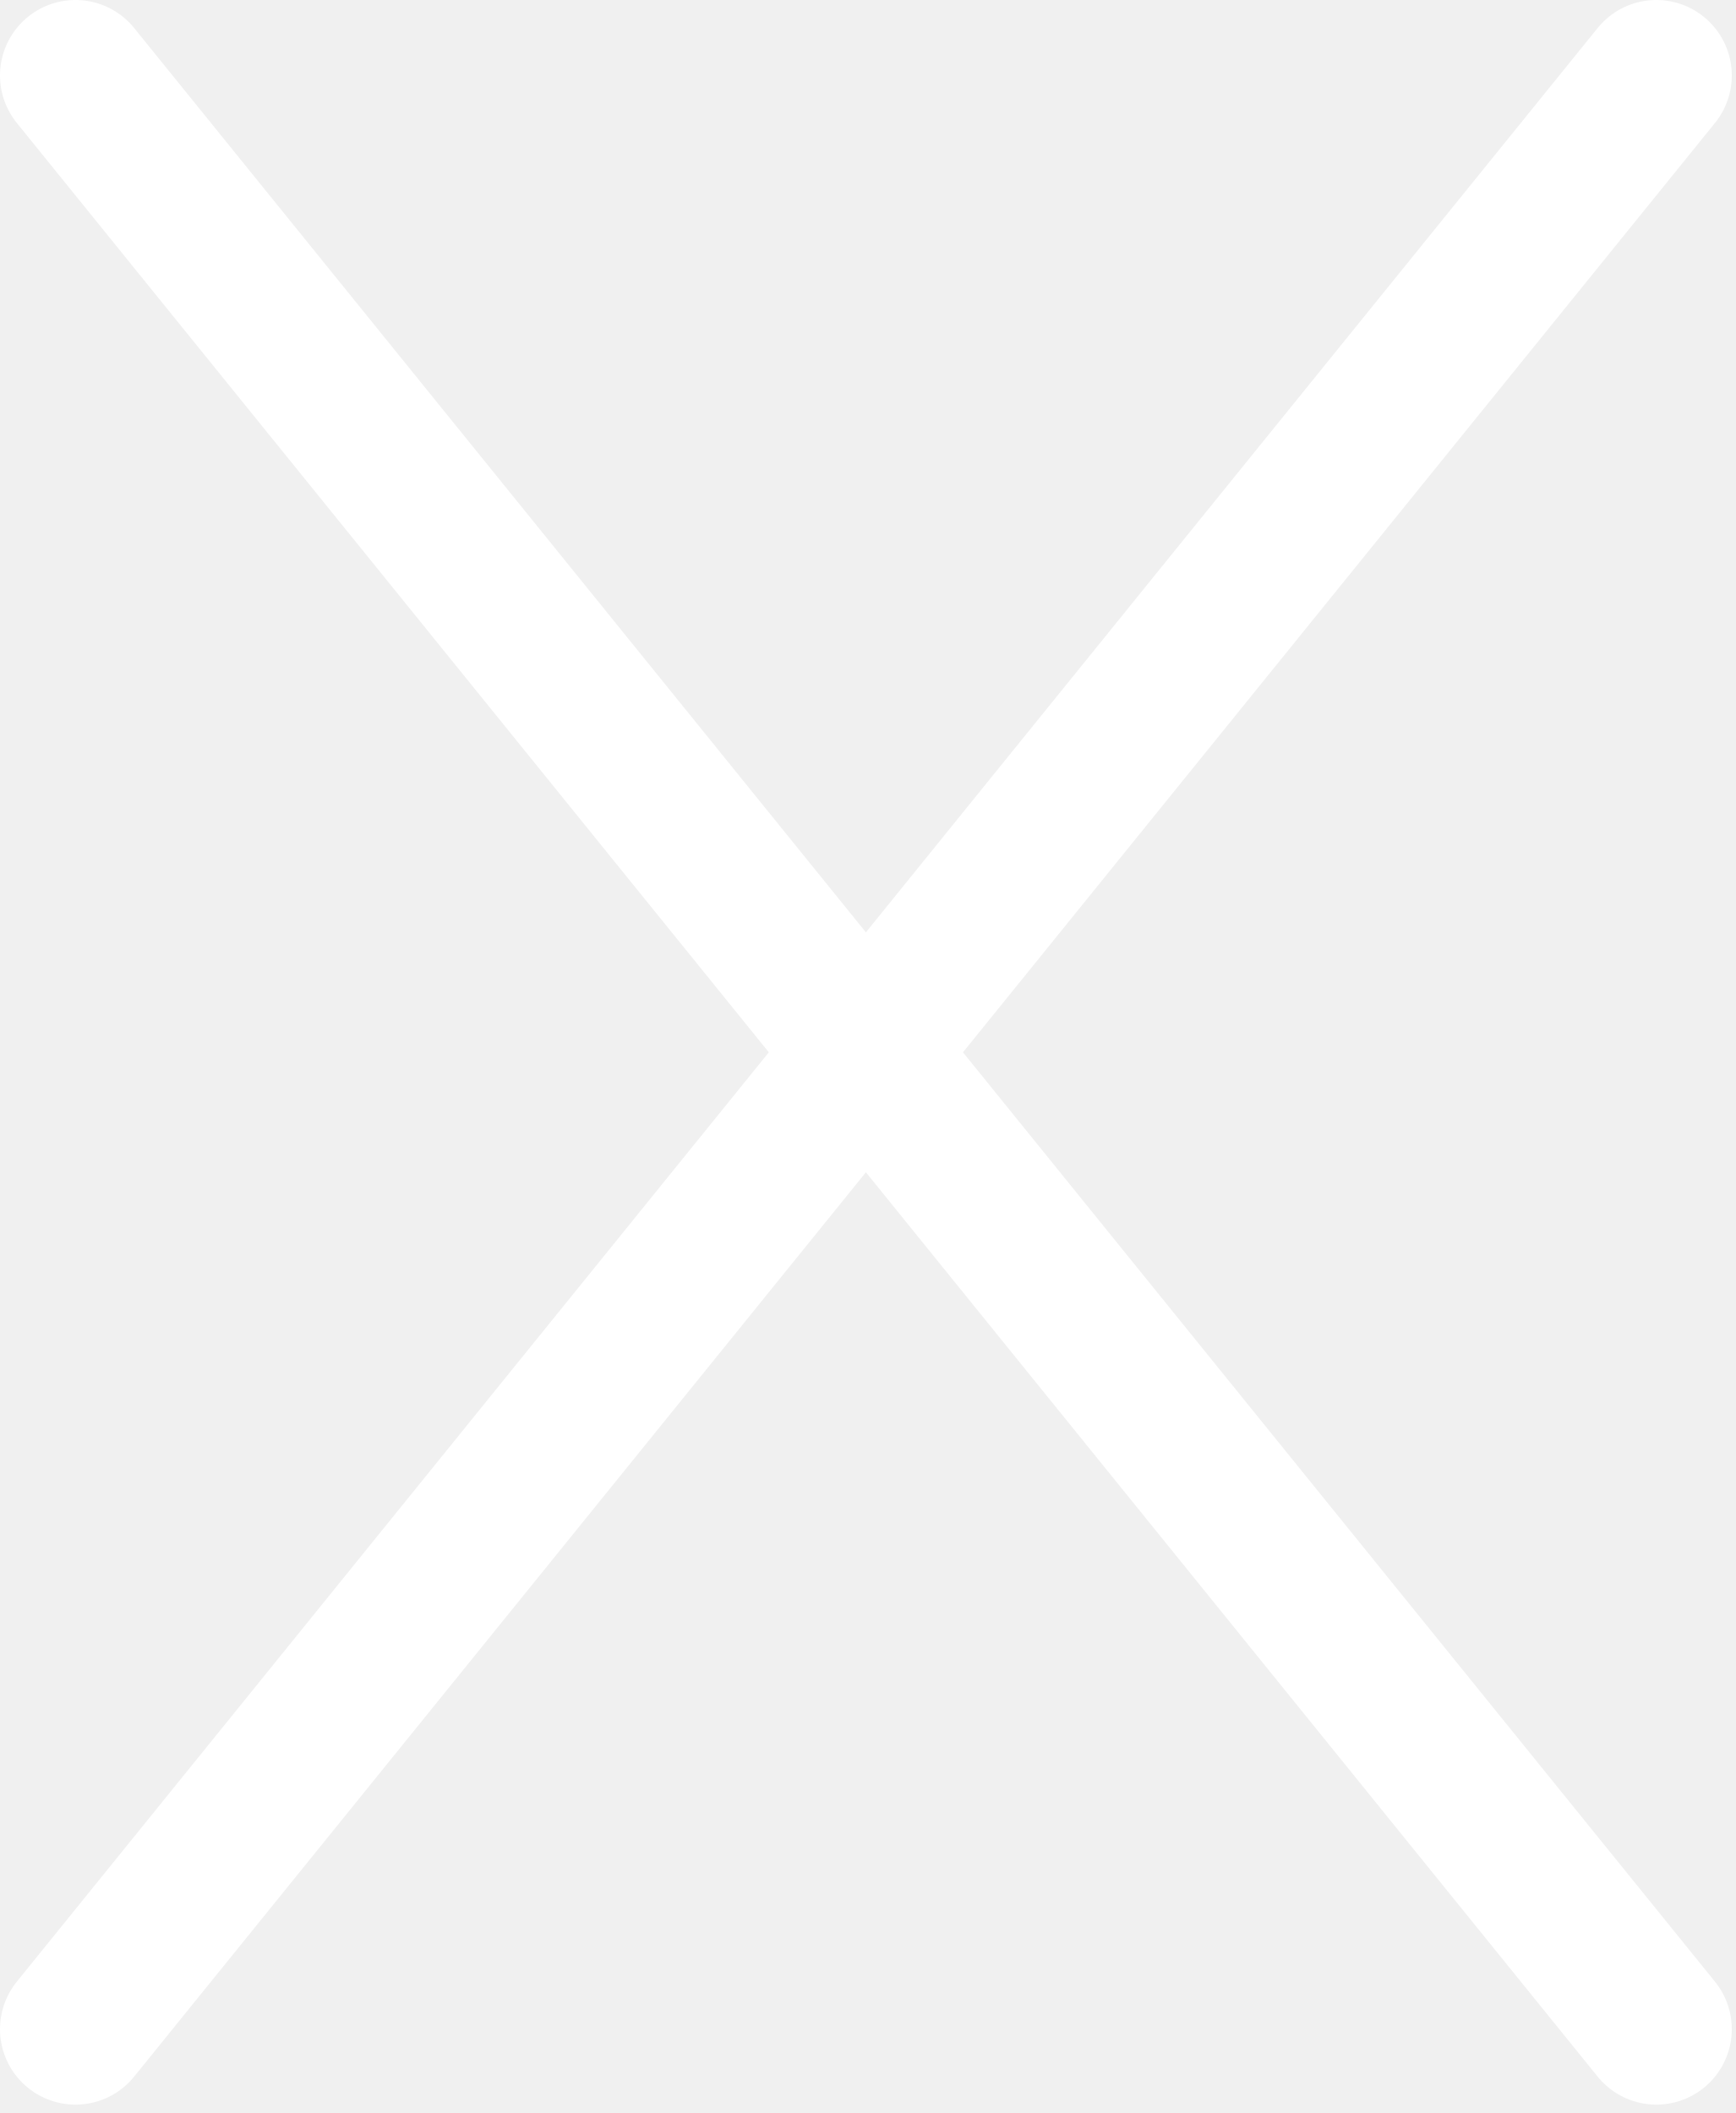
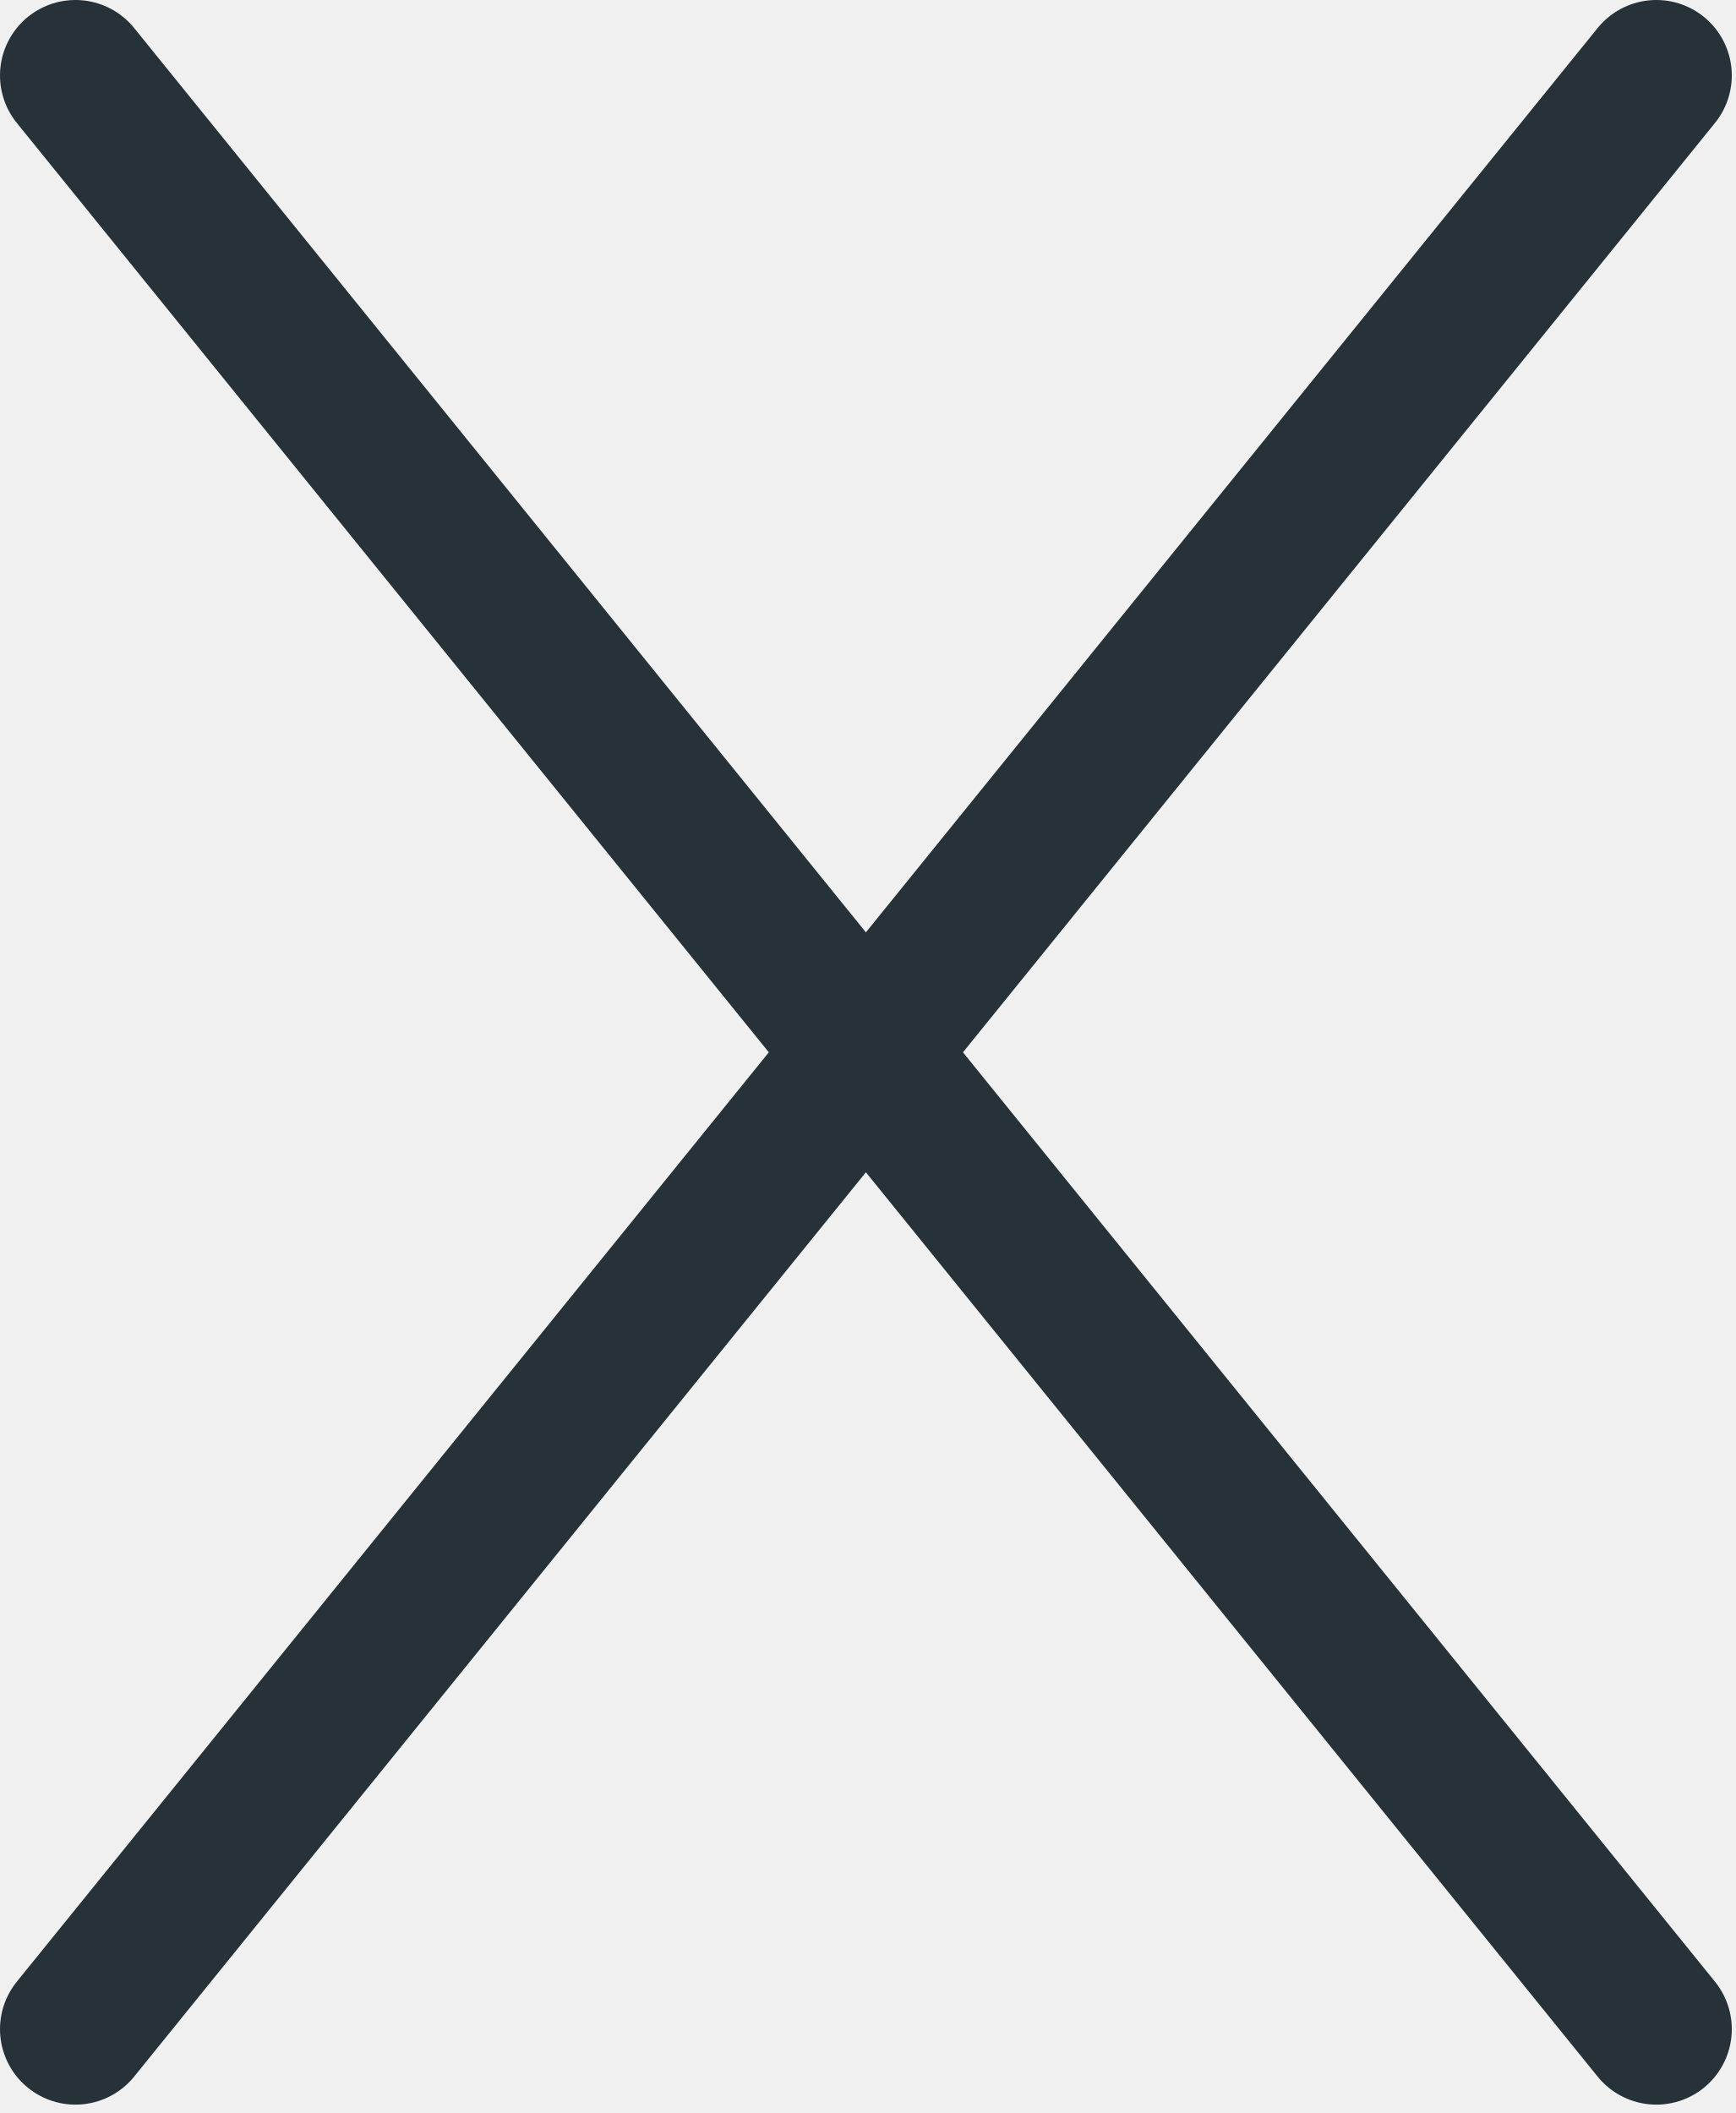
<svg xmlns="http://www.w3.org/2000/svg" width="23" height="28" viewBox="0 0 23 28" fill="none">
-   <path d="M21.949 1L1 26.889" stroke="white" stroke-width="2" stroke-linecap="round" stroke-linejoin="round" />
-   <path d="M1 1L21.949 26.889" stroke="white" stroke-width="2" stroke-linecap="round" stroke-linejoin="round" />
+   <path d="M21.949 1L1 26.889" stroke="#263238" stroke-width="2" stroke-linecap="round" stroke-linejoin="round" />
+   <path d="M1 1L21.949 26.889" stroke="#263238" stroke-width="2" stroke-linecap="round" stroke-linejoin="round" />
</svg>
